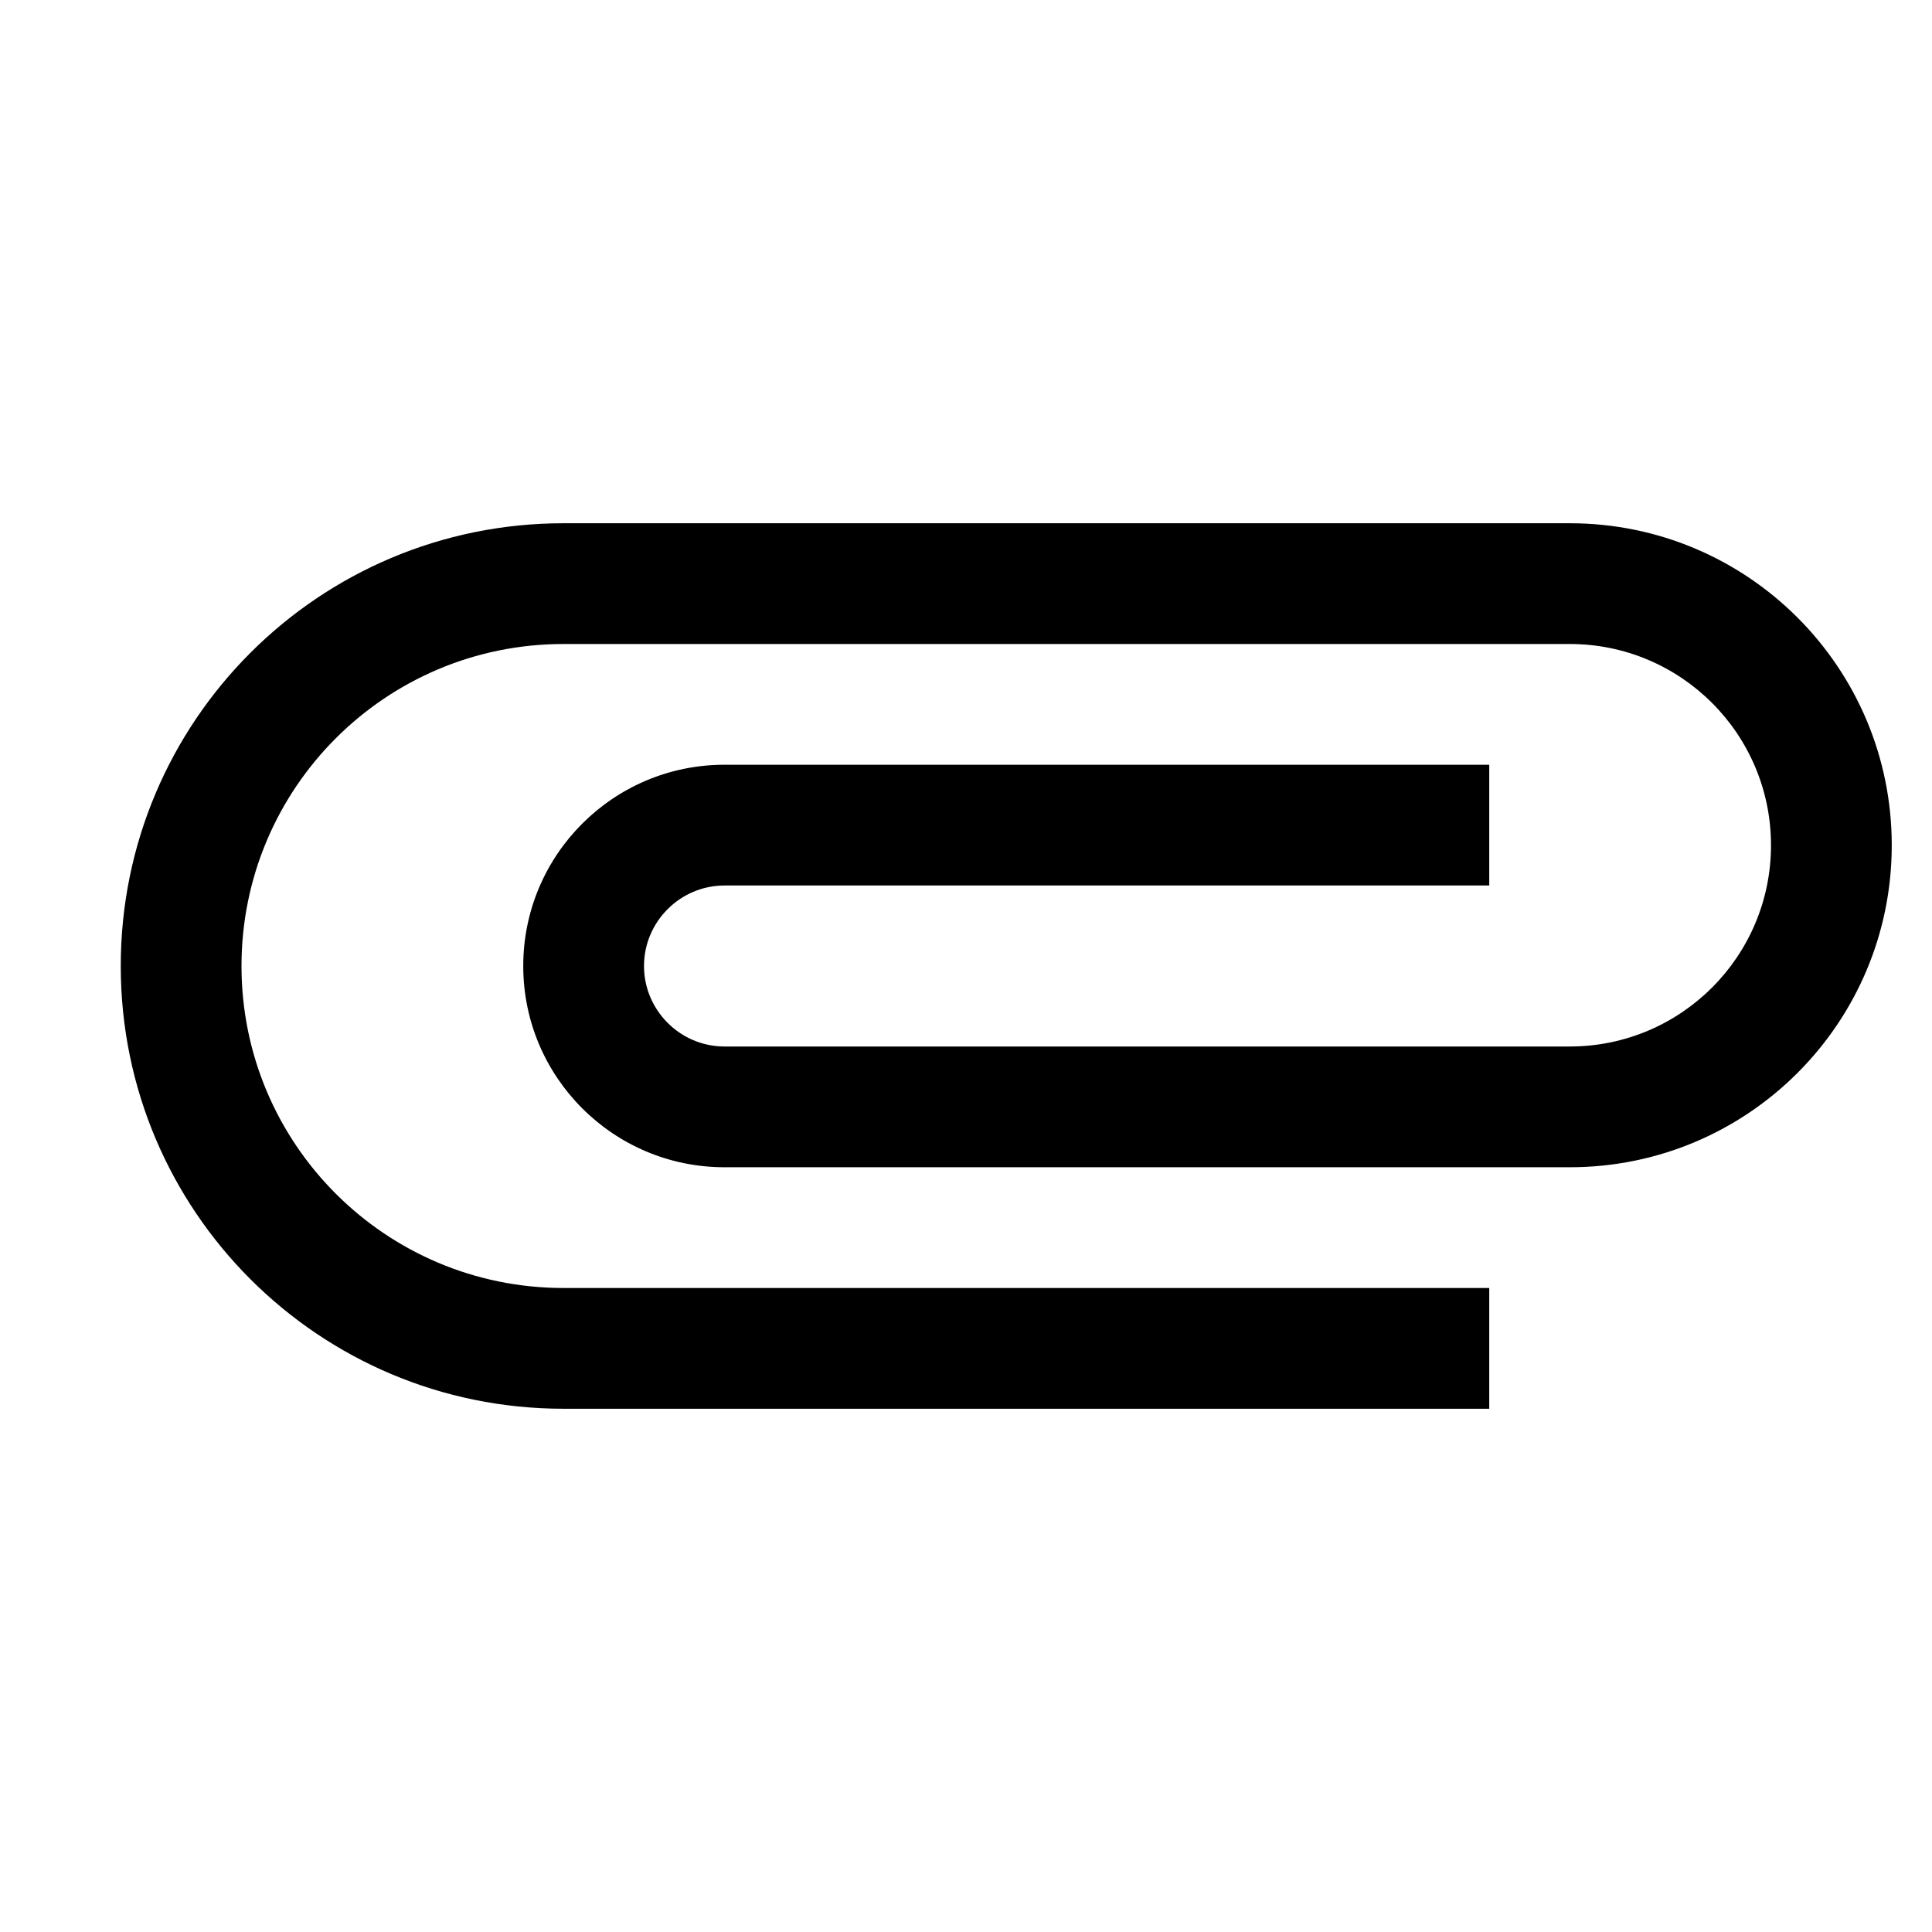
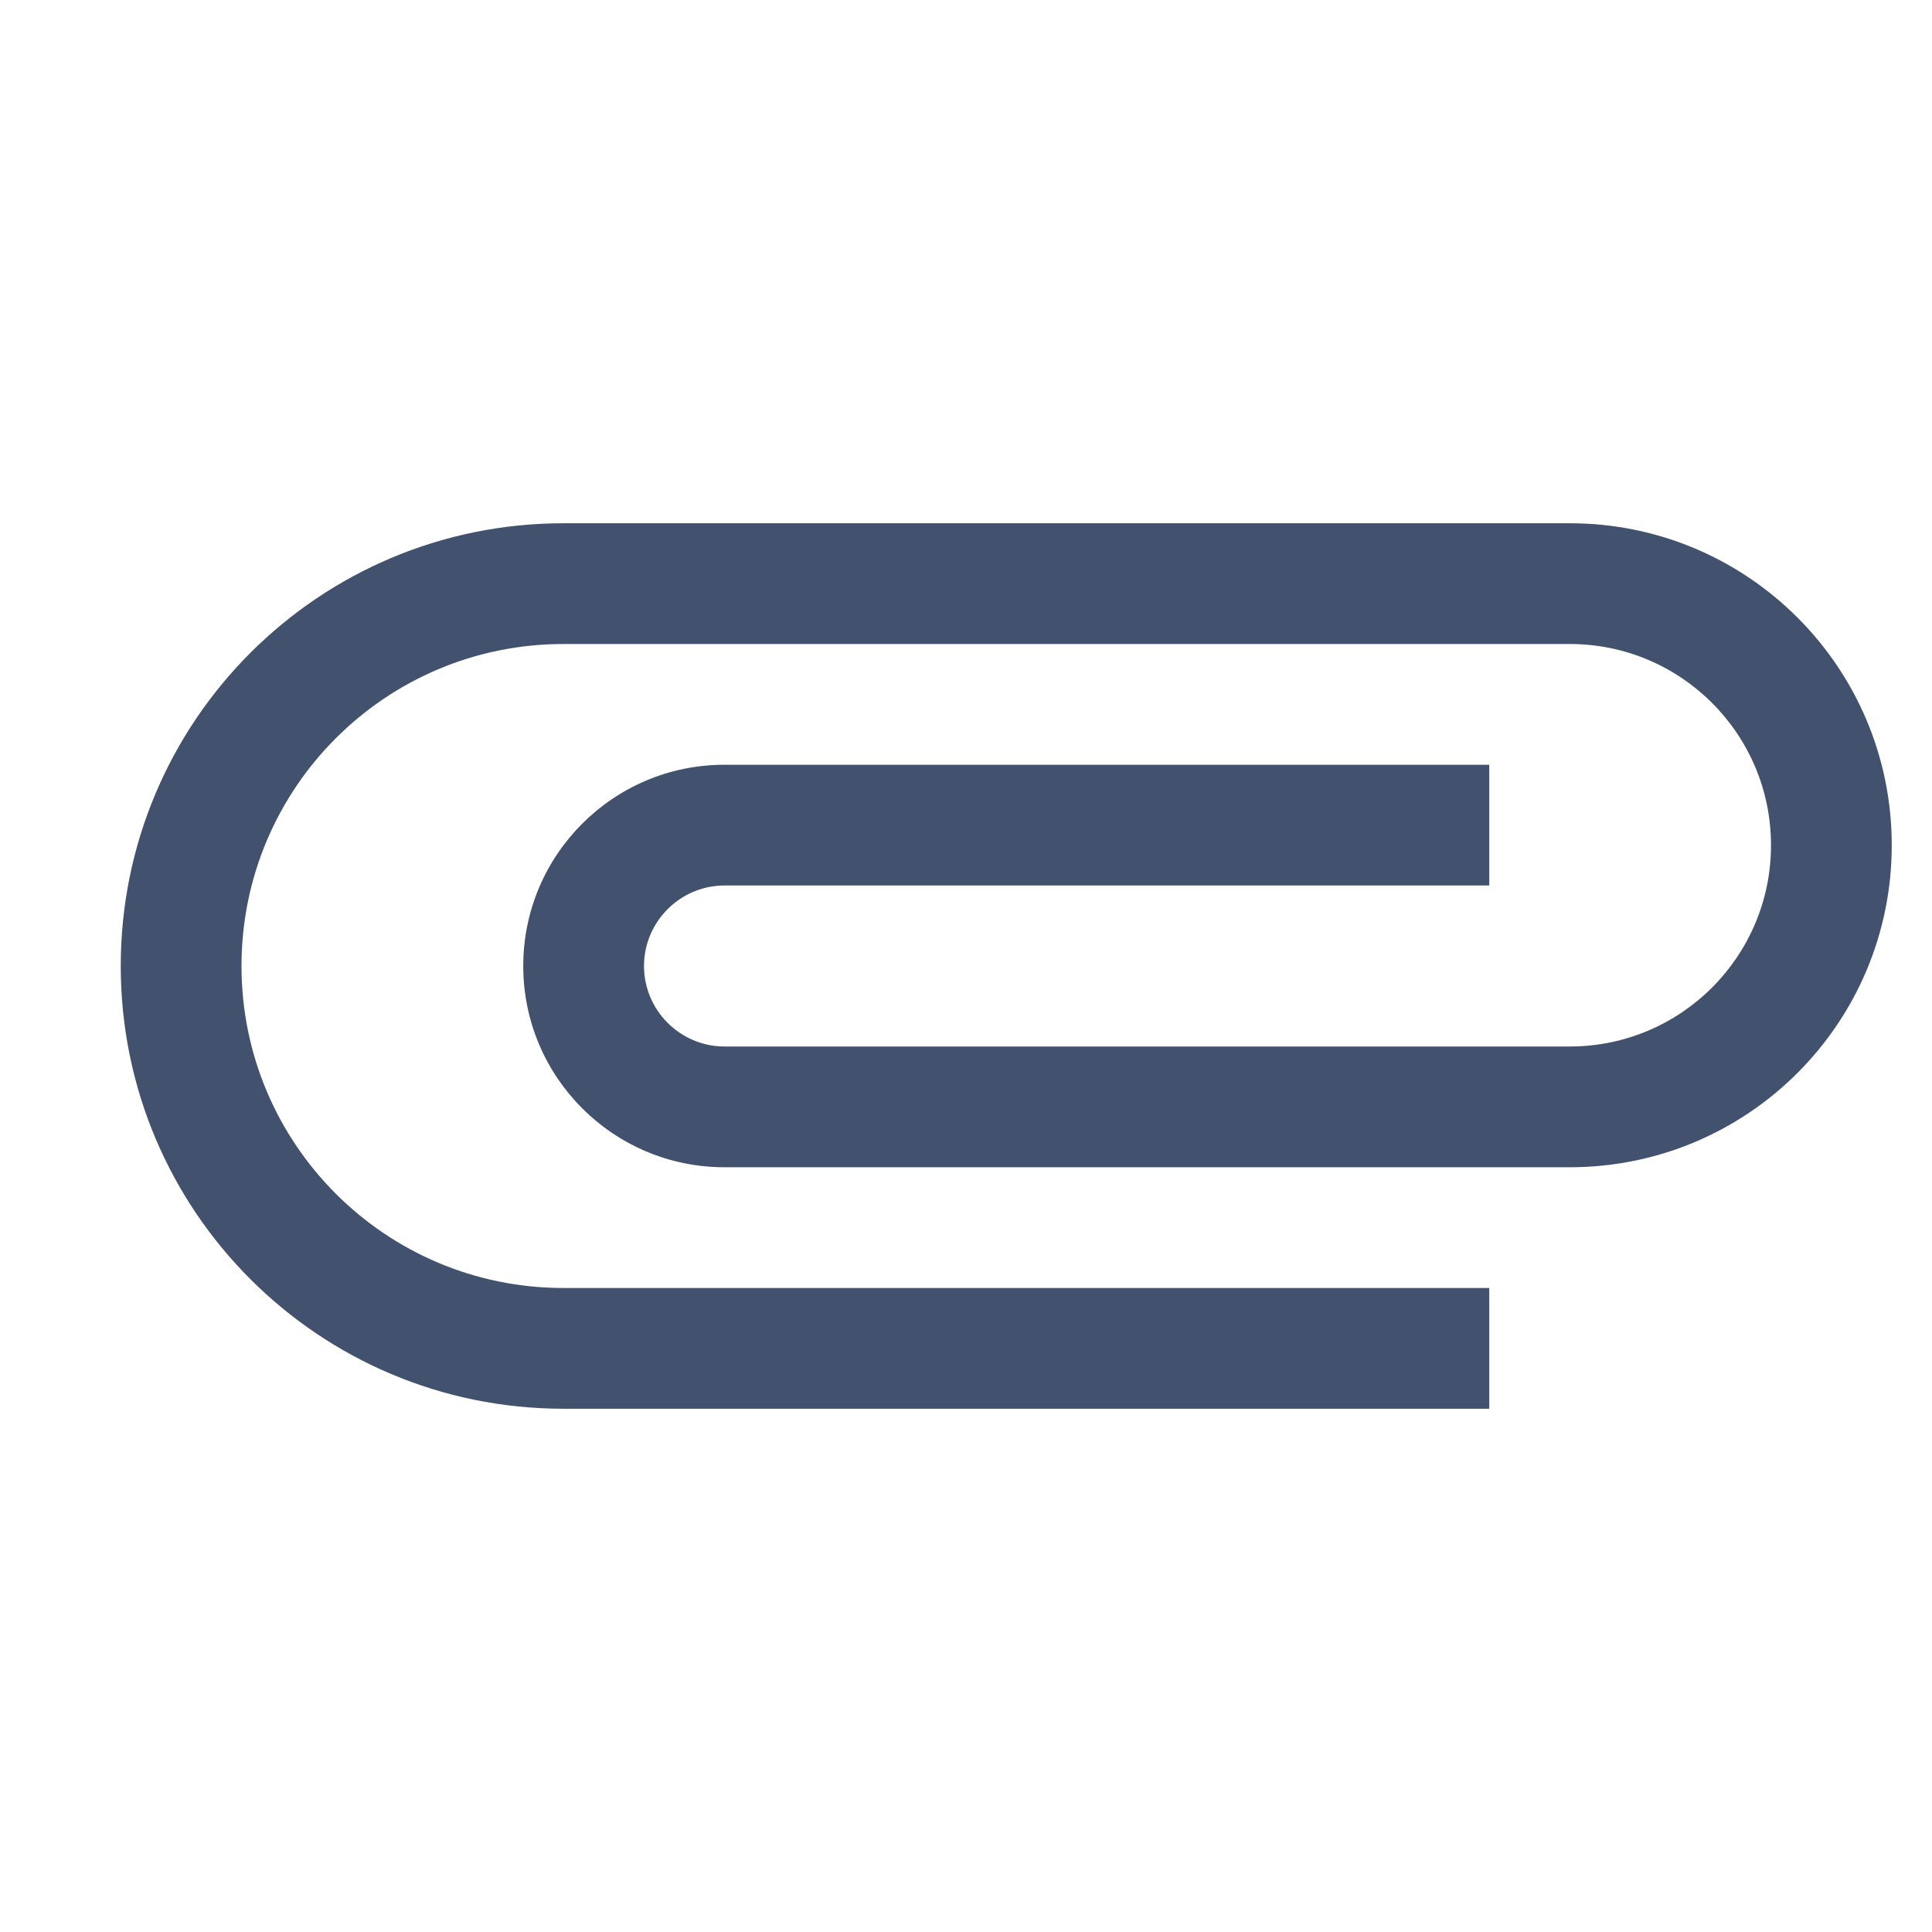
- <svg xmlns="http://www.w3.org/2000/svg" stroke="currentColor" fill="currentColor" stroke-width="0" viewBox="0 0 24 24" height="1em" width="1em">
+ <svg xmlns="http://www.w3.org/2000/svg" stroke="#42526e" fill="#42526e" stroke-width="0" viewBox="0 0 24 24" height="1em" width="1em">
  <path fill="none" d="M0 0h24v24H0V0z" />
  <path d="M18.5 16H7c-2.21 0-4-1.79-4-4s1.79-4 4-4h12.5a2.5 2.5 0 010 5H9c-.55 0-1-.45-1-1s.45-1 1-1h9.5V9.5H9a2.5 2.5 0 000 5h10.5c2.21 0 4-1.79 4-4s-1.79-4-4-4H7c-3.04 0-5.5 2.46-5.5 5.5s2.46 5.5 5.5 5.5h11.5V16z" />
</svg>
